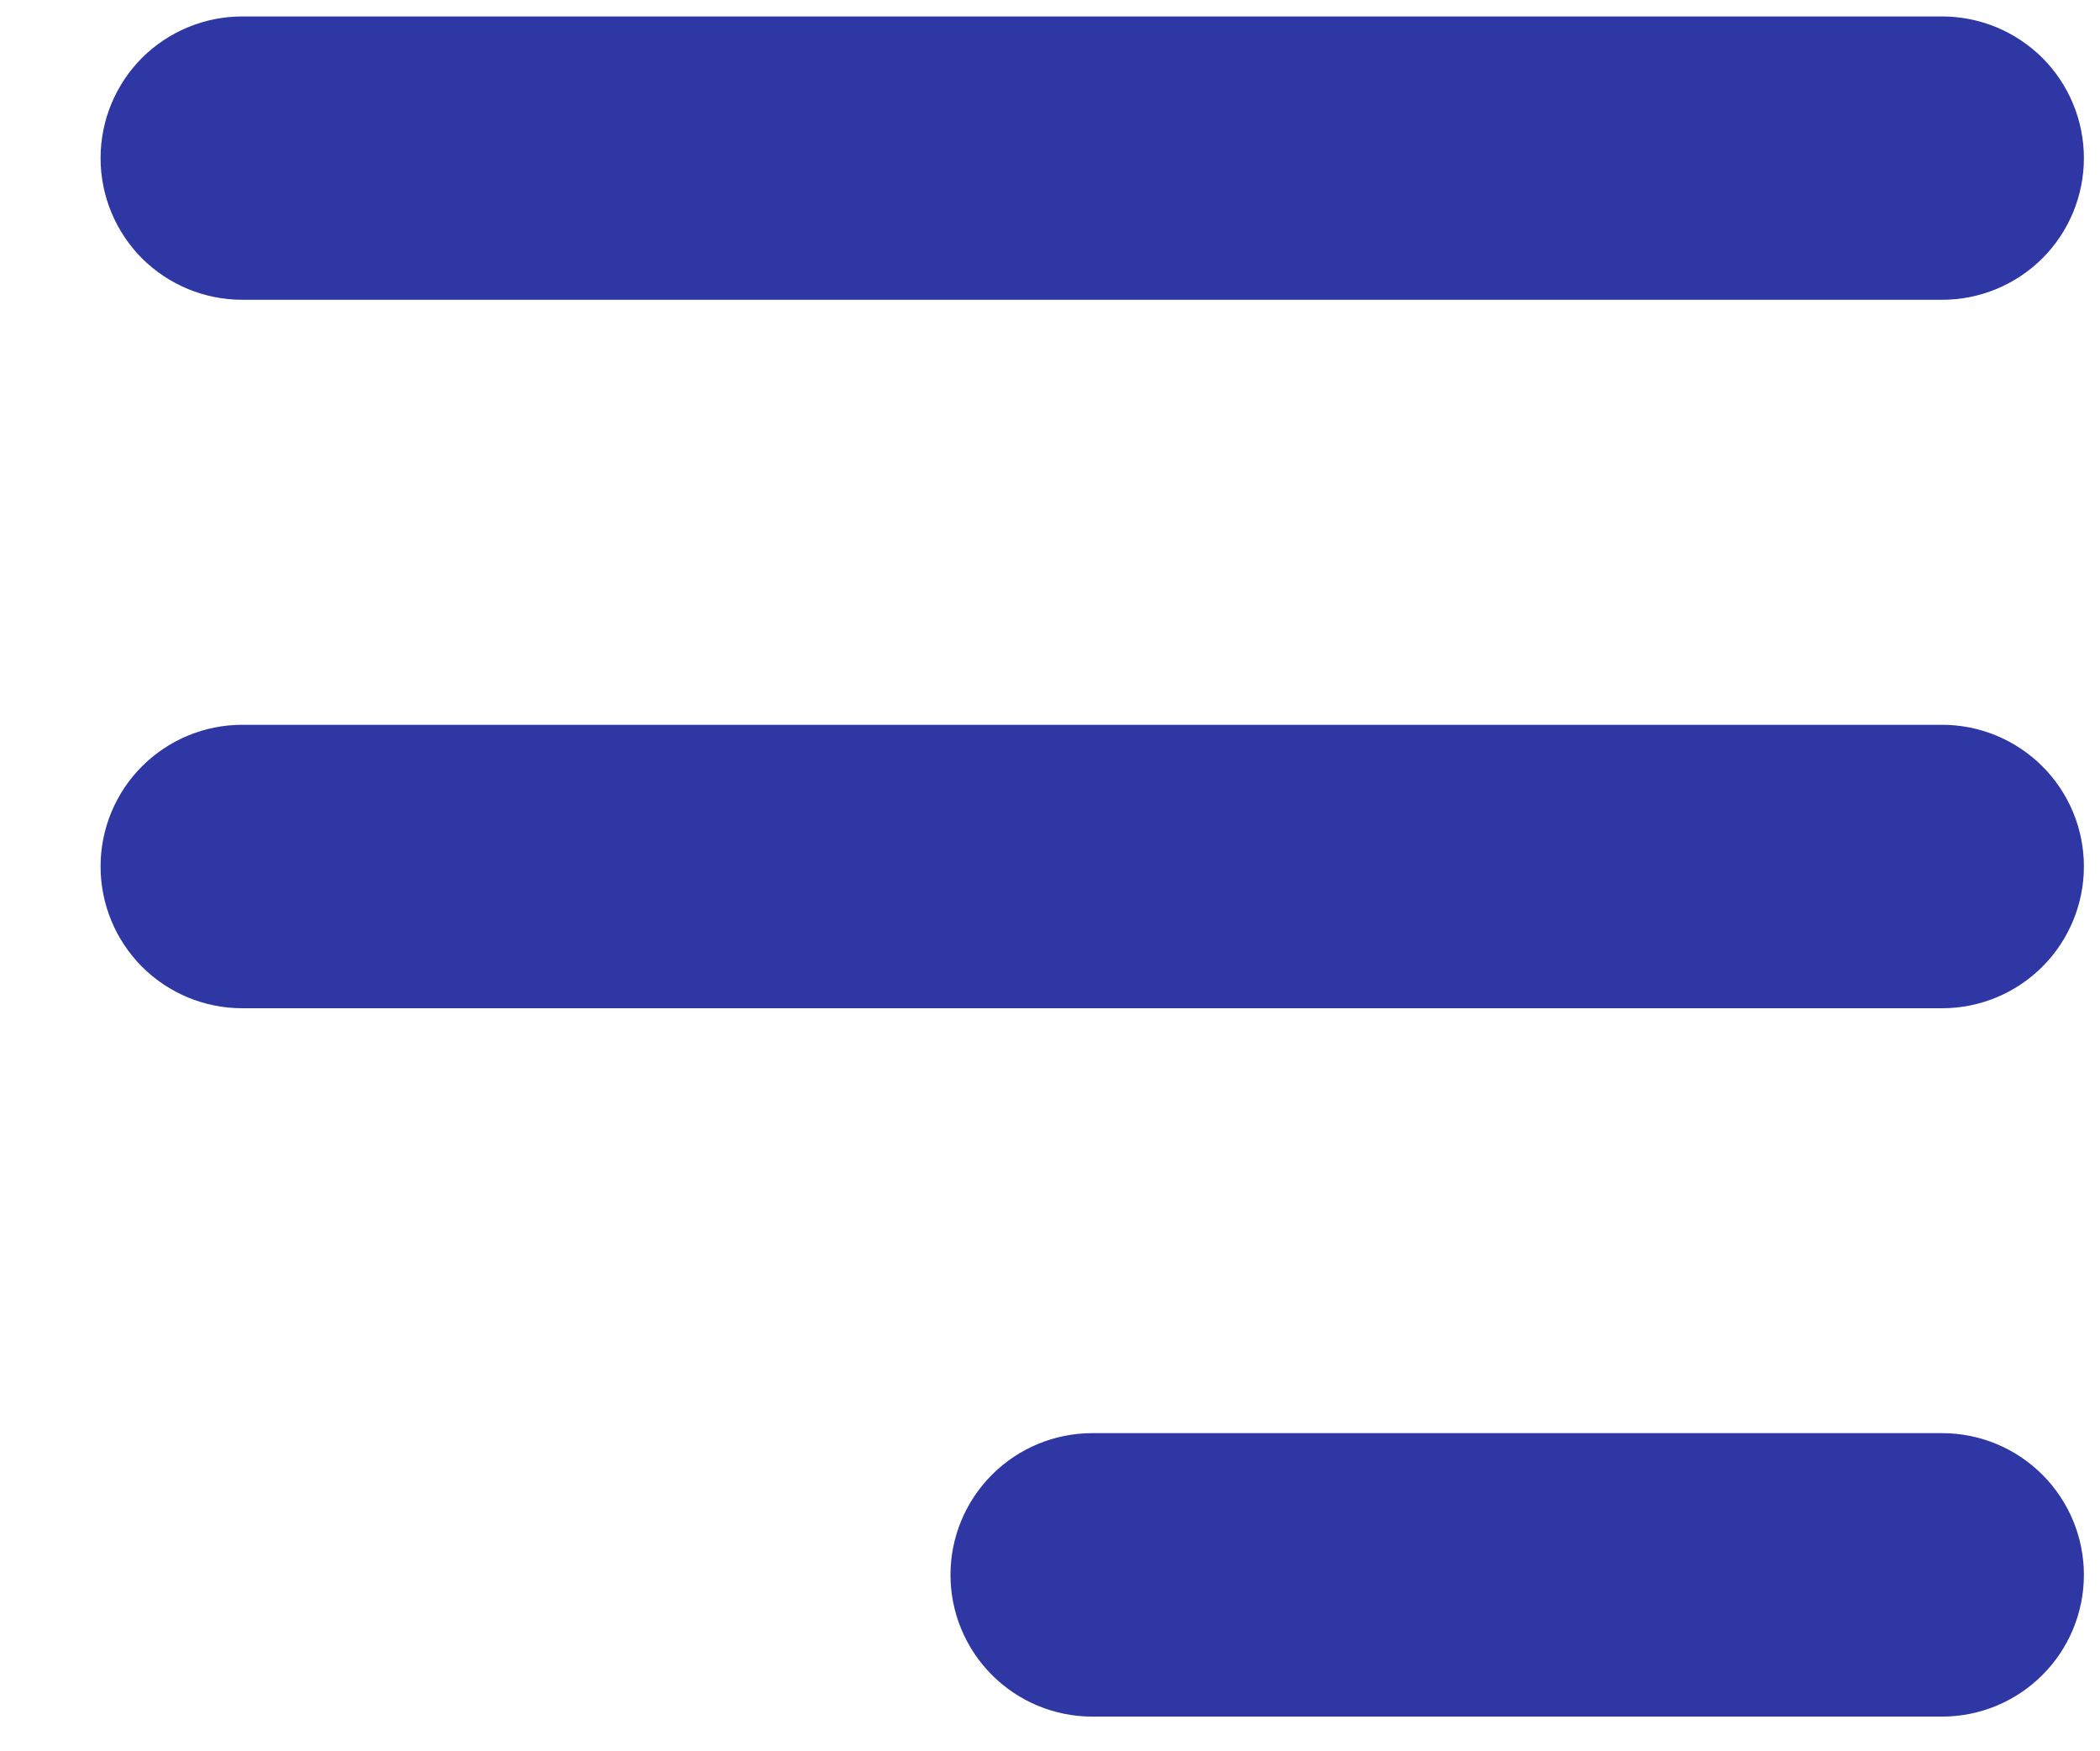
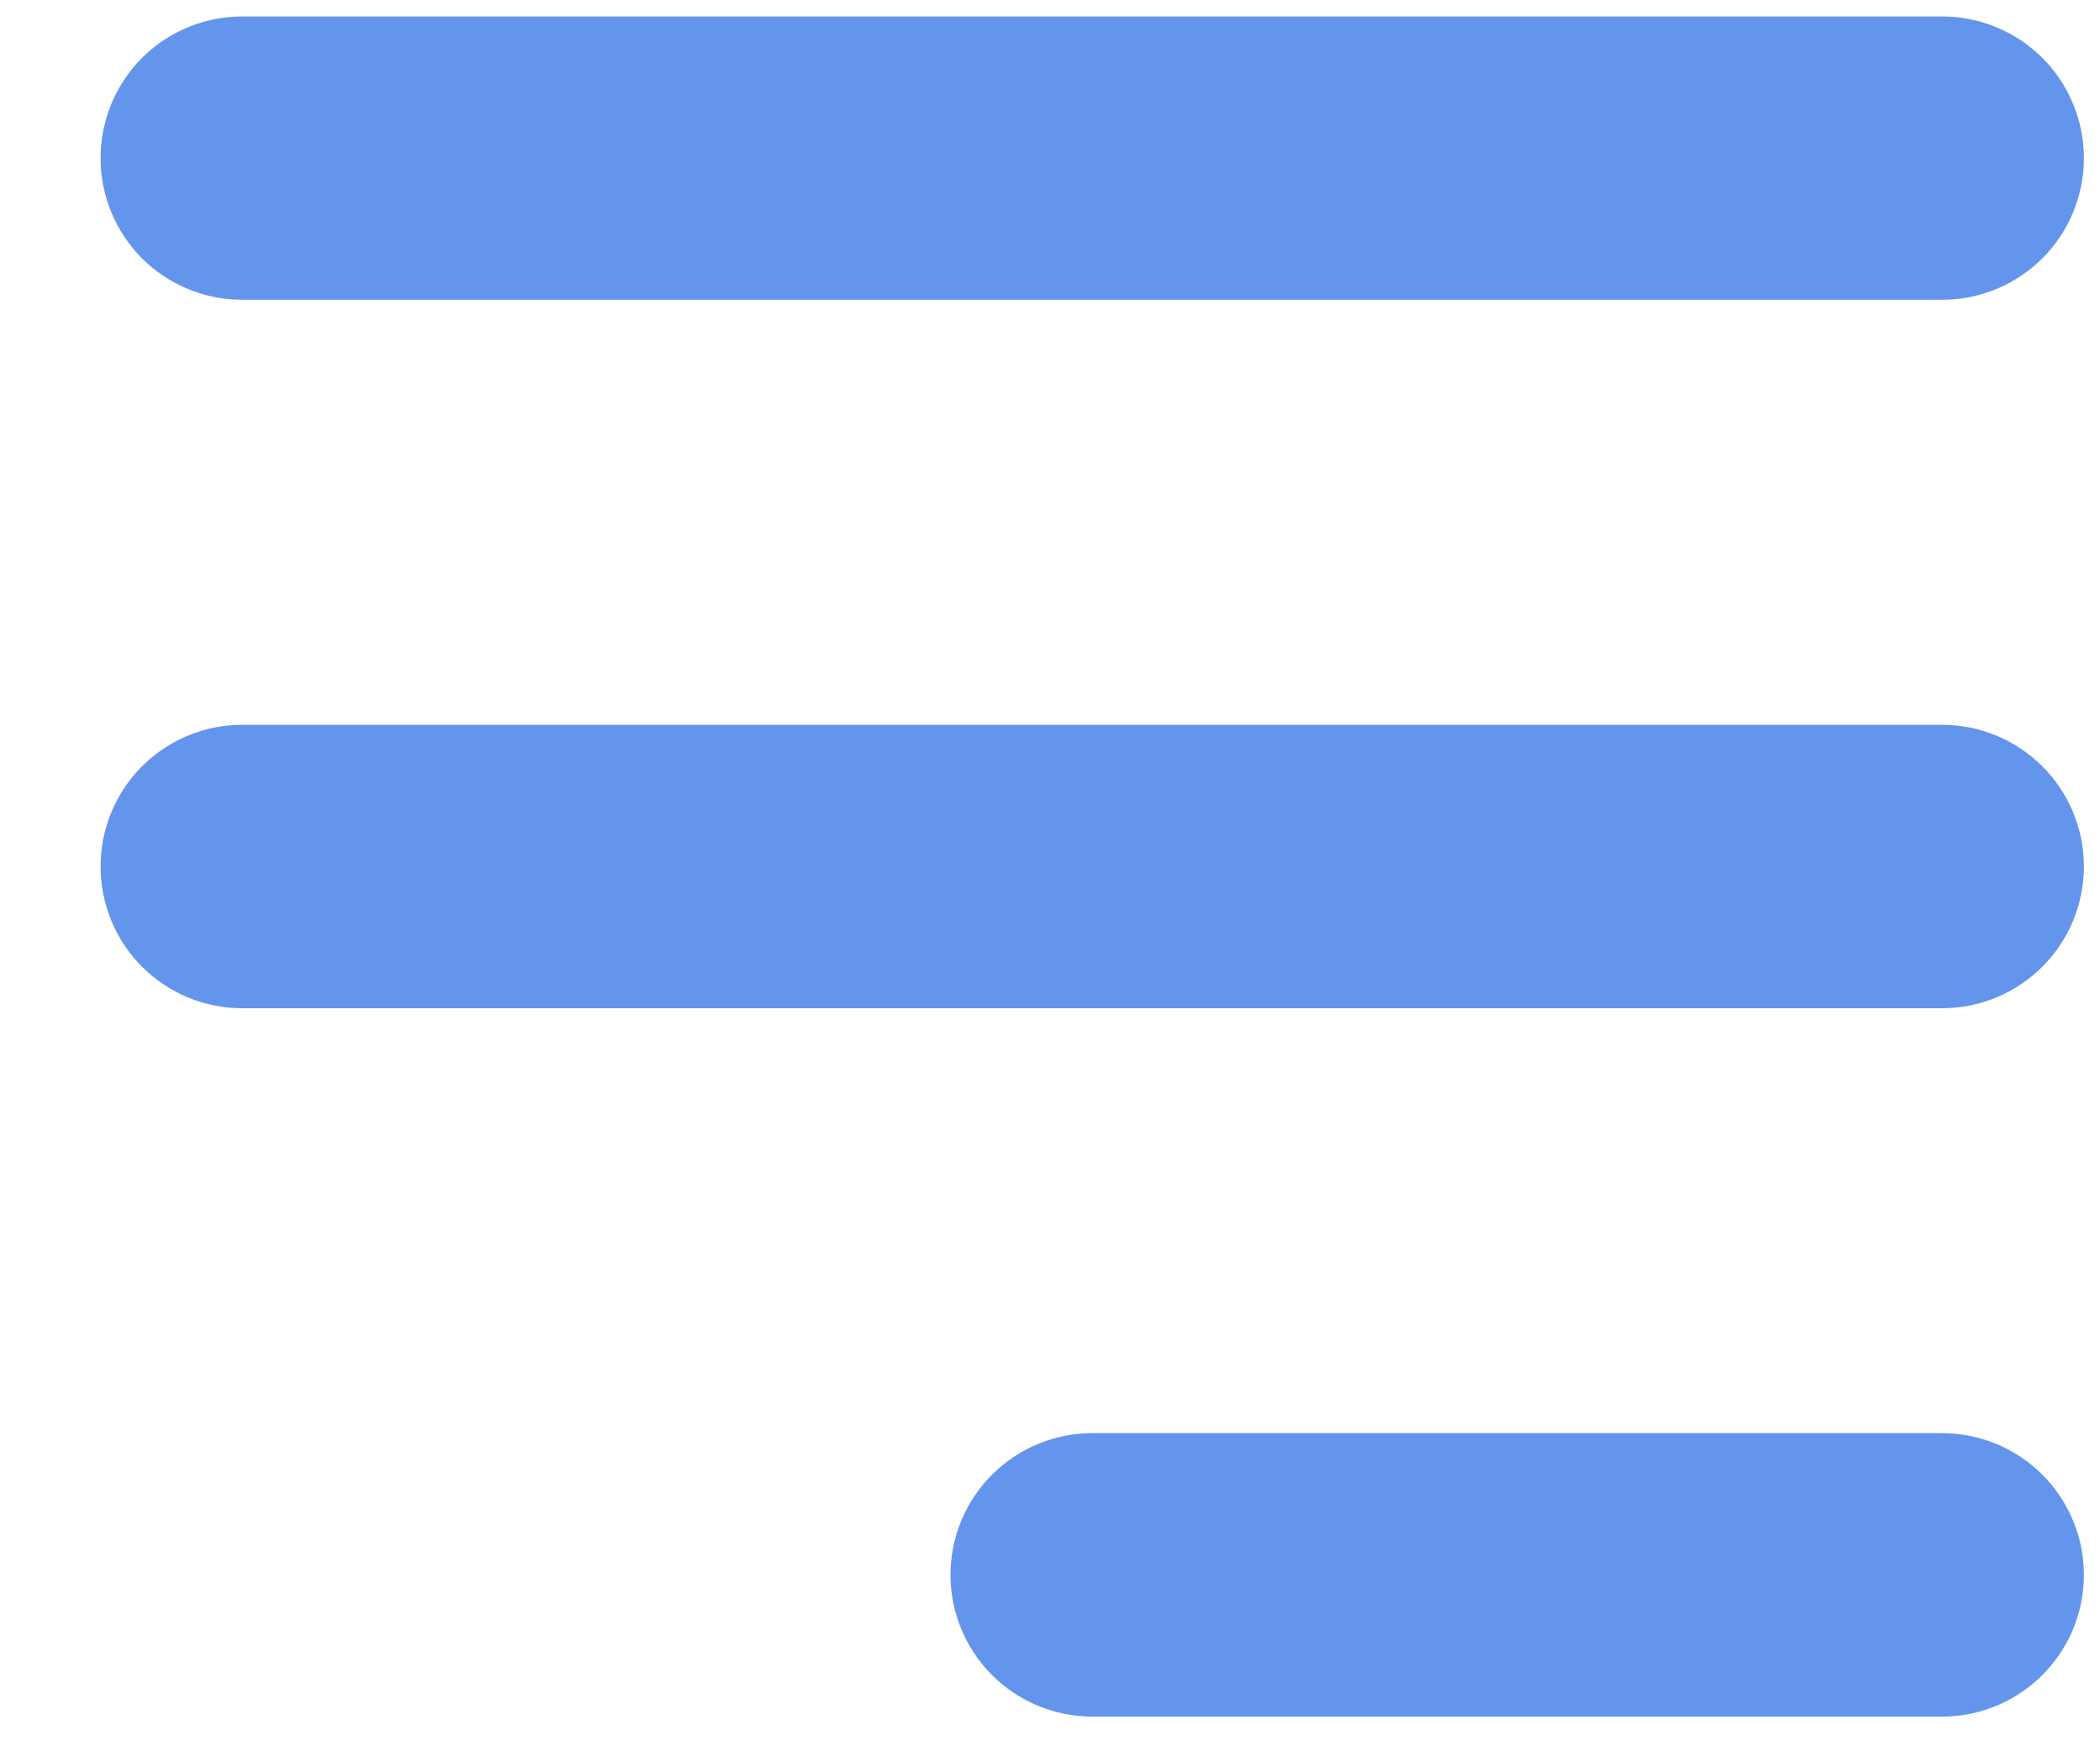
<svg xmlns="http://www.w3.org/2000/svg" width="18" height="15" viewBox="0 0 18 15" fill="none">
-   <path fill-rule="evenodd" clip-rule="evenodd" d="M17.862 1.355C17.862 1.033 17.734 0.724 17.506 0.496C17.278 0.269 16.969 0.141 16.647 0.141H2.076C1.754 0.141 1.445 0.269 1.217 0.496C0.99 0.724 0.862 1.033 0.862 1.355C0.862 1.677 0.99 1.986 1.217 2.214C1.445 2.441 1.754 2.569 2.076 2.569H16.647C16.969 2.569 17.278 2.441 17.506 2.214C17.734 1.986 17.862 1.677 17.862 1.355Z" fill="#2E37A4" />
-   <path fill-rule="evenodd" clip-rule="evenodd" d="M17.862 7.425C17.862 7.103 17.734 6.794 17.506 6.567C17.278 6.339 16.969 6.211 16.647 6.211H2.076C1.754 6.211 1.445 6.339 1.217 6.567C0.99 6.794 0.862 7.103 0.862 7.425C0.862 7.747 0.99 8.056 1.217 8.284C1.445 8.512 1.754 8.64 2.076 8.64H16.647C16.969 8.64 17.278 8.512 17.506 8.284C17.734 8.056 17.862 7.747 17.862 7.425Z" fill="#2E37A4" />
-   <path fill-rule="evenodd" clip-rule="evenodd" d="M17.862 13.495C17.862 13.174 17.734 12.865 17.506 12.637C17.278 12.409 16.969 12.281 16.647 12.281H9.362C9.04 12.281 8.731 12.409 8.503 12.637C8.275 12.865 8.147 13.174 8.147 13.495C8.147 13.818 8.275 14.126 8.503 14.354C8.731 14.582 9.04 14.71 9.362 14.71H16.647C16.969 14.71 17.278 14.582 17.506 14.354C17.734 14.126 17.862 13.818 17.862 13.495Z" fill="#2E37A4" />
+   <path fill-rule="evenodd" clip-rule="evenodd" d="M17.862 1.355C17.862 1.033 17.734 0.724 17.506 0.496C17.278 0.269 16.969 0.141 16.647 0.141H2.076C1.754 0.141 1.445 0.269 1.217 0.496C0.99 0.724 0.862 1.033 0.862 1.355C0.862 1.677 0.99 1.986 1.217 2.214C1.445 2.441 1.754 2.569 2.076 2.569H16.647C16.969 2.569 17.278 2.441 17.506 2.214C17.734 1.986 17.862 1.677 17.862 1.355Z" fill="#6495ED" />
+   <path fill-rule="evenodd" clip-rule="evenodd" d="M17.862 7.425C17.862 7.103 17.734 6.794 17.506 6.567C17.278 6.339 16.969 6.211 16.647 6.211H2.076C1.754 6.211 1.445 6.339 1.217 6.567C0.99 6.794 0.862 7.103 0.862 7.425C0.862 7.747 0.99 8.056 1.217 8.284C1.445 8.512 1.754 8.64 2.076 8.64H16.647C16.969 8.64 17.278 8.512 17.506 8.284C17.734 8.056 17.862 7.747 17.862 7.425Z" fill="#6495ED" />
+   <path fill-rule="evenodd" clip-rule="evenodd" d="M17.862 13.495C17.862 13.174 17.734 12.865 17.506 12.637C17.278 12.409 16.969 12.281 16.647 12.281H9.362C9.04 12.281 8.731 12.409 8.503 12.637C8.275 12.865 8.147 13.174 8.147 13.495C8.147 13.818 8.275 14.126 8.503 14.354C8.731 14.582 9.04 14.71 9.362 14.71H16.647C16.969 14.71 17.278 14.582 17.506 14.354C17.734 14.126 17.862 13.818 17.862 13.495Z" fill="#6495ED" />
</svg>
